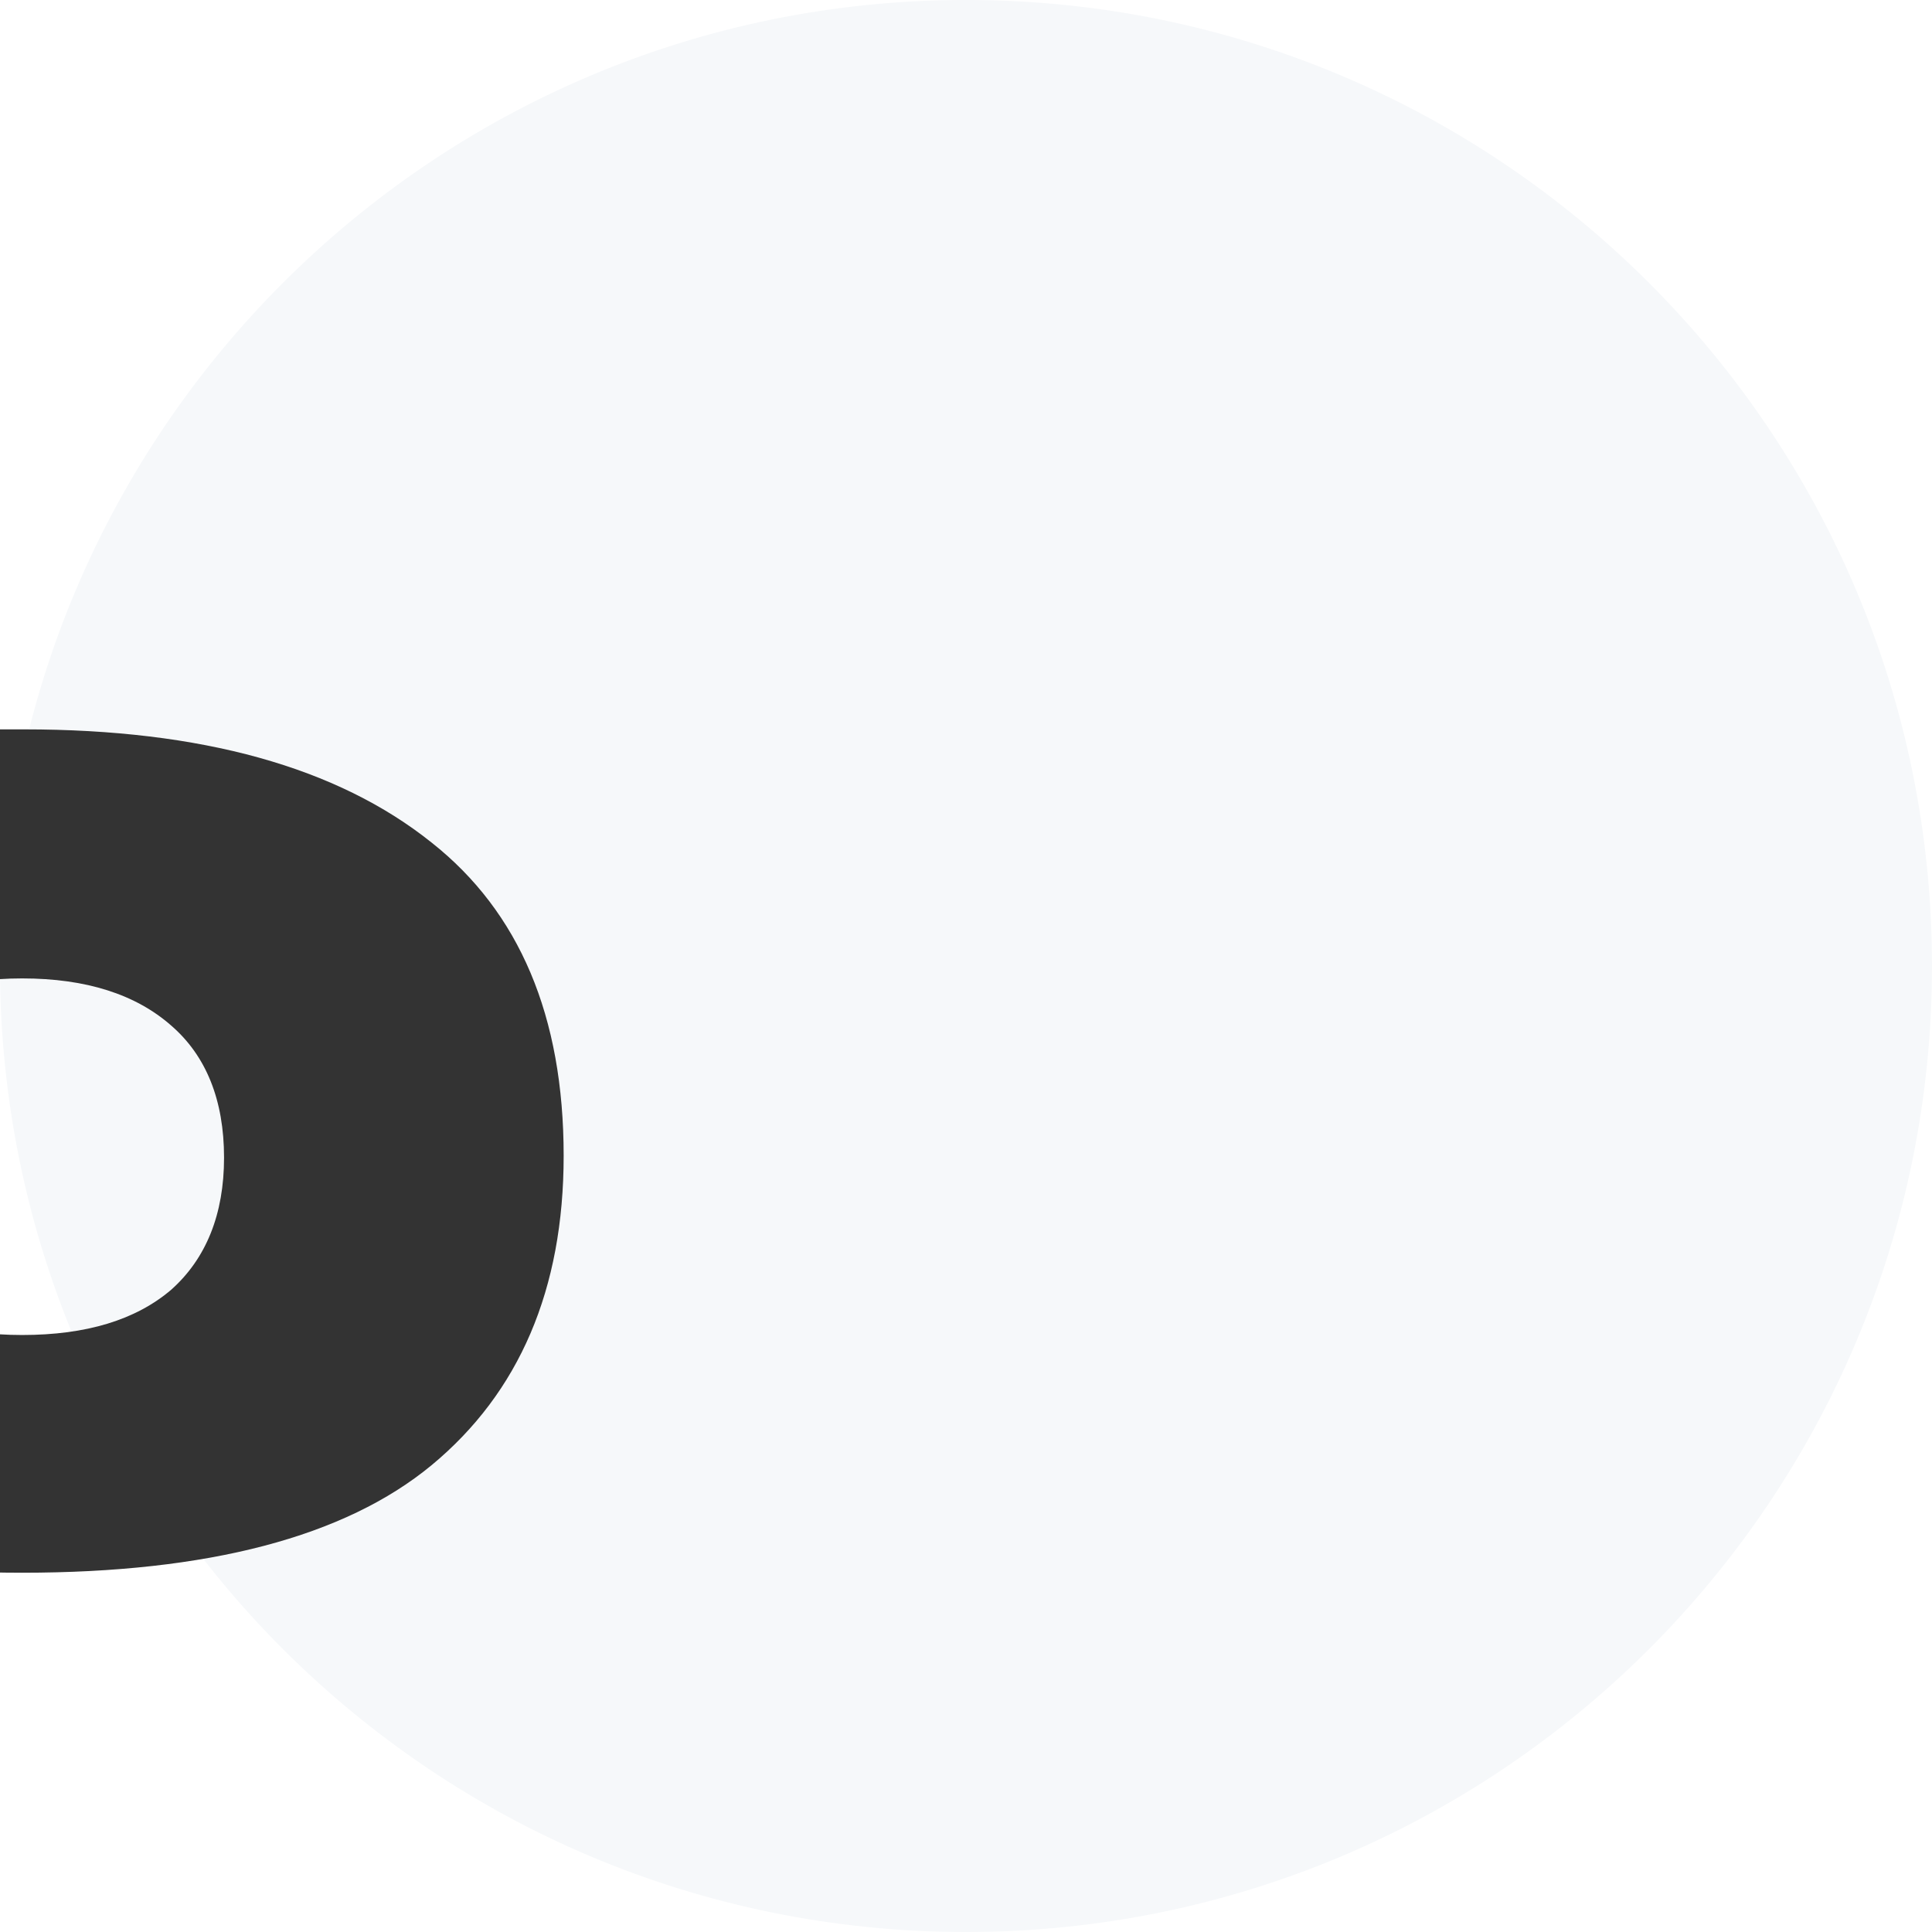
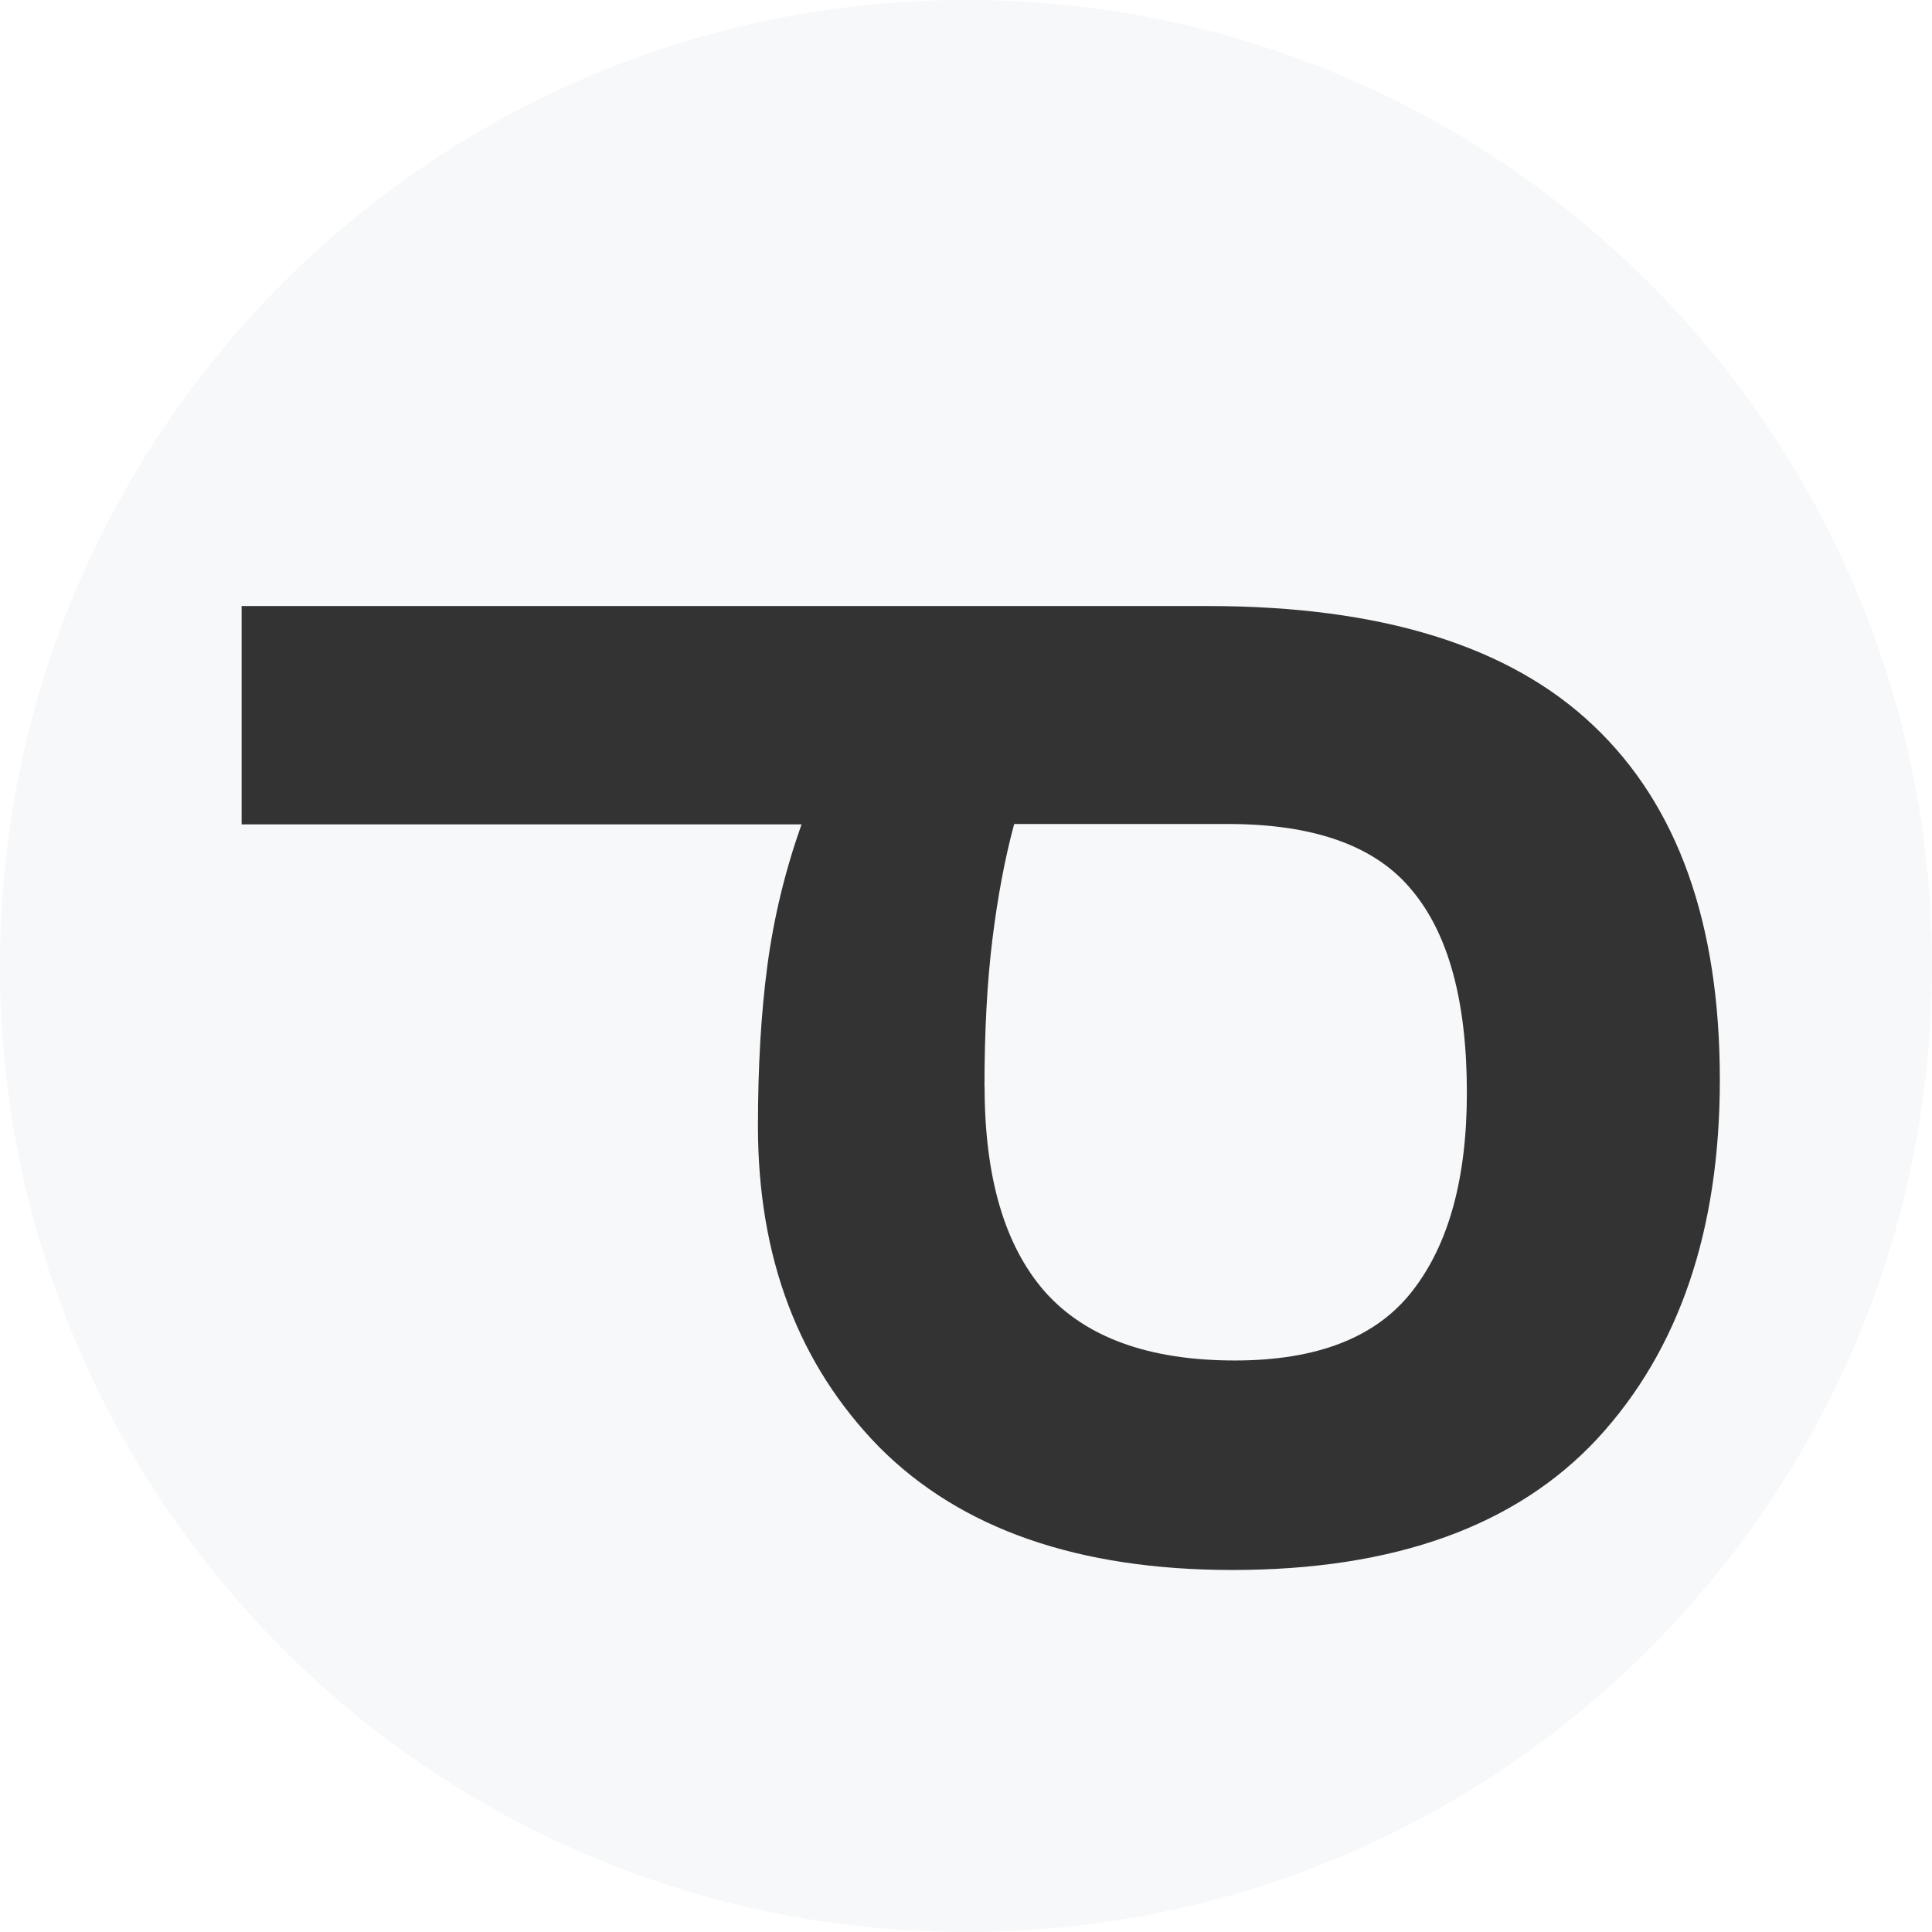
<svg xmlns="http://www.w3.org/2000/svg" version="1.1" width="16" height="16" id="svg2">
  <defs id="defs4" />
  <g transform="translate(0,-1036.362)" id="layer1">
    <g id="text2997" style="font-size:36px;font-style:normal;font-variant:normal;font-weight:bold;font-stretch:normal;text-align:center;line-height:125%;letter-spacing:0px;word-spacing:0px;writing-mode:lr-tb;text-anchor:middle;fill:#000000;fill-opacity:1;stroke:none;font-family:Arial;-inkscape-font-specification:Arial Bold" />
    <path d="m 31.567,17.479 a 15.847,15.847 0 1 1 -31.694,0 15.847,15.847 0 1 1 31.694,0 z" transform="matrix(0.5048348,0,0,0.5048348,0.06374515,1035.538)" id="path2988" style="color:#000000;fill:#f6f8fa;fill-opacity:1;fill-rule:nonzero;stroke:none;stroke-width:1;marker:none;visibility:visible;display:inline;overflow:visible;enable-background:accumulate" />
-     <text x="8.166" y="1049.185" id="text2985" xml:space="preserve" style="font-size:14.499px;font-style:normal;font-variant:normal;font-weight:bold;font-stretch:normal;text-align:center;line-height:125%;letter-spacing:0px;word-spacing:0px;writing-mode:lr-tb;text-anchor:middle;fill:#333333;fill-opacity:1;stroke:none;font-family:Arial;-inkscape-font-specification:Arial Bold">
-       <tspan x="8.166" y="1049.185" id="tspan2993">ᓀ</tspan>
-     </text>
+     <g style="font-size:14.793px;font-style:normal;font-variant:normal;font-weight:bold;font-stretch:normal;text-align:start;line-height:125%;letter-spacing:0px;word-spacing:0px;writing-mode:lr-tb;text-anchor:start;fill:#333333;fill-opacity:1;stroke:none;font-family:Euphemia UCAS;-inkscape-font-specification:Euphemia UCAS Bold" id="text3892">
+       <path d="m 8.154,1045.361 c -6.7e-6,0.751 0.166,1.317 0.498,1.697 0.337,0.38 0.862,0.571 1.575,0.571 0.679,0 1.168,-0.19 1.466,-0.571 0.303,-0.385 0.455,-0.934 0.455,-1.647 -1.1e-5,-0.756 -0.152,-1.315 -0.455,-1.676 -0.299,-0.366 -0.807,-0.549 -1.524,-0.549 l -1.77,0 c -0.077,0.284 -0.137,0.604 -0.181,0.961 -0.043,0.351 -0.065,0.756 -0.065,1.214 M 2,1041.381 l 8.003,0 c 1.435,0 2.499,0.33 3.193,0.99 0.698,0.66 1.047,1.637 1.047,2.933 -1.3e-5,1.247 -0.337,2.237 -1.011,2.969 -0.674,0.727 -1.683,1.091 -3.026,1.091 -1.276,0 -2.251,-0.34 -2.925,-1.018 -0.669,-0.684 -1.004,-1.57 -1.004,-2.658 -4.8e-6,-0.496 0.026,-0.941 0.079,-1.336 0.053,-0.395 0.147,-0.782 0.282,-1.163 l -4.637,0 0,-1.806" style="" id="path3897" />
+     </g>
  </g>
</svg>
